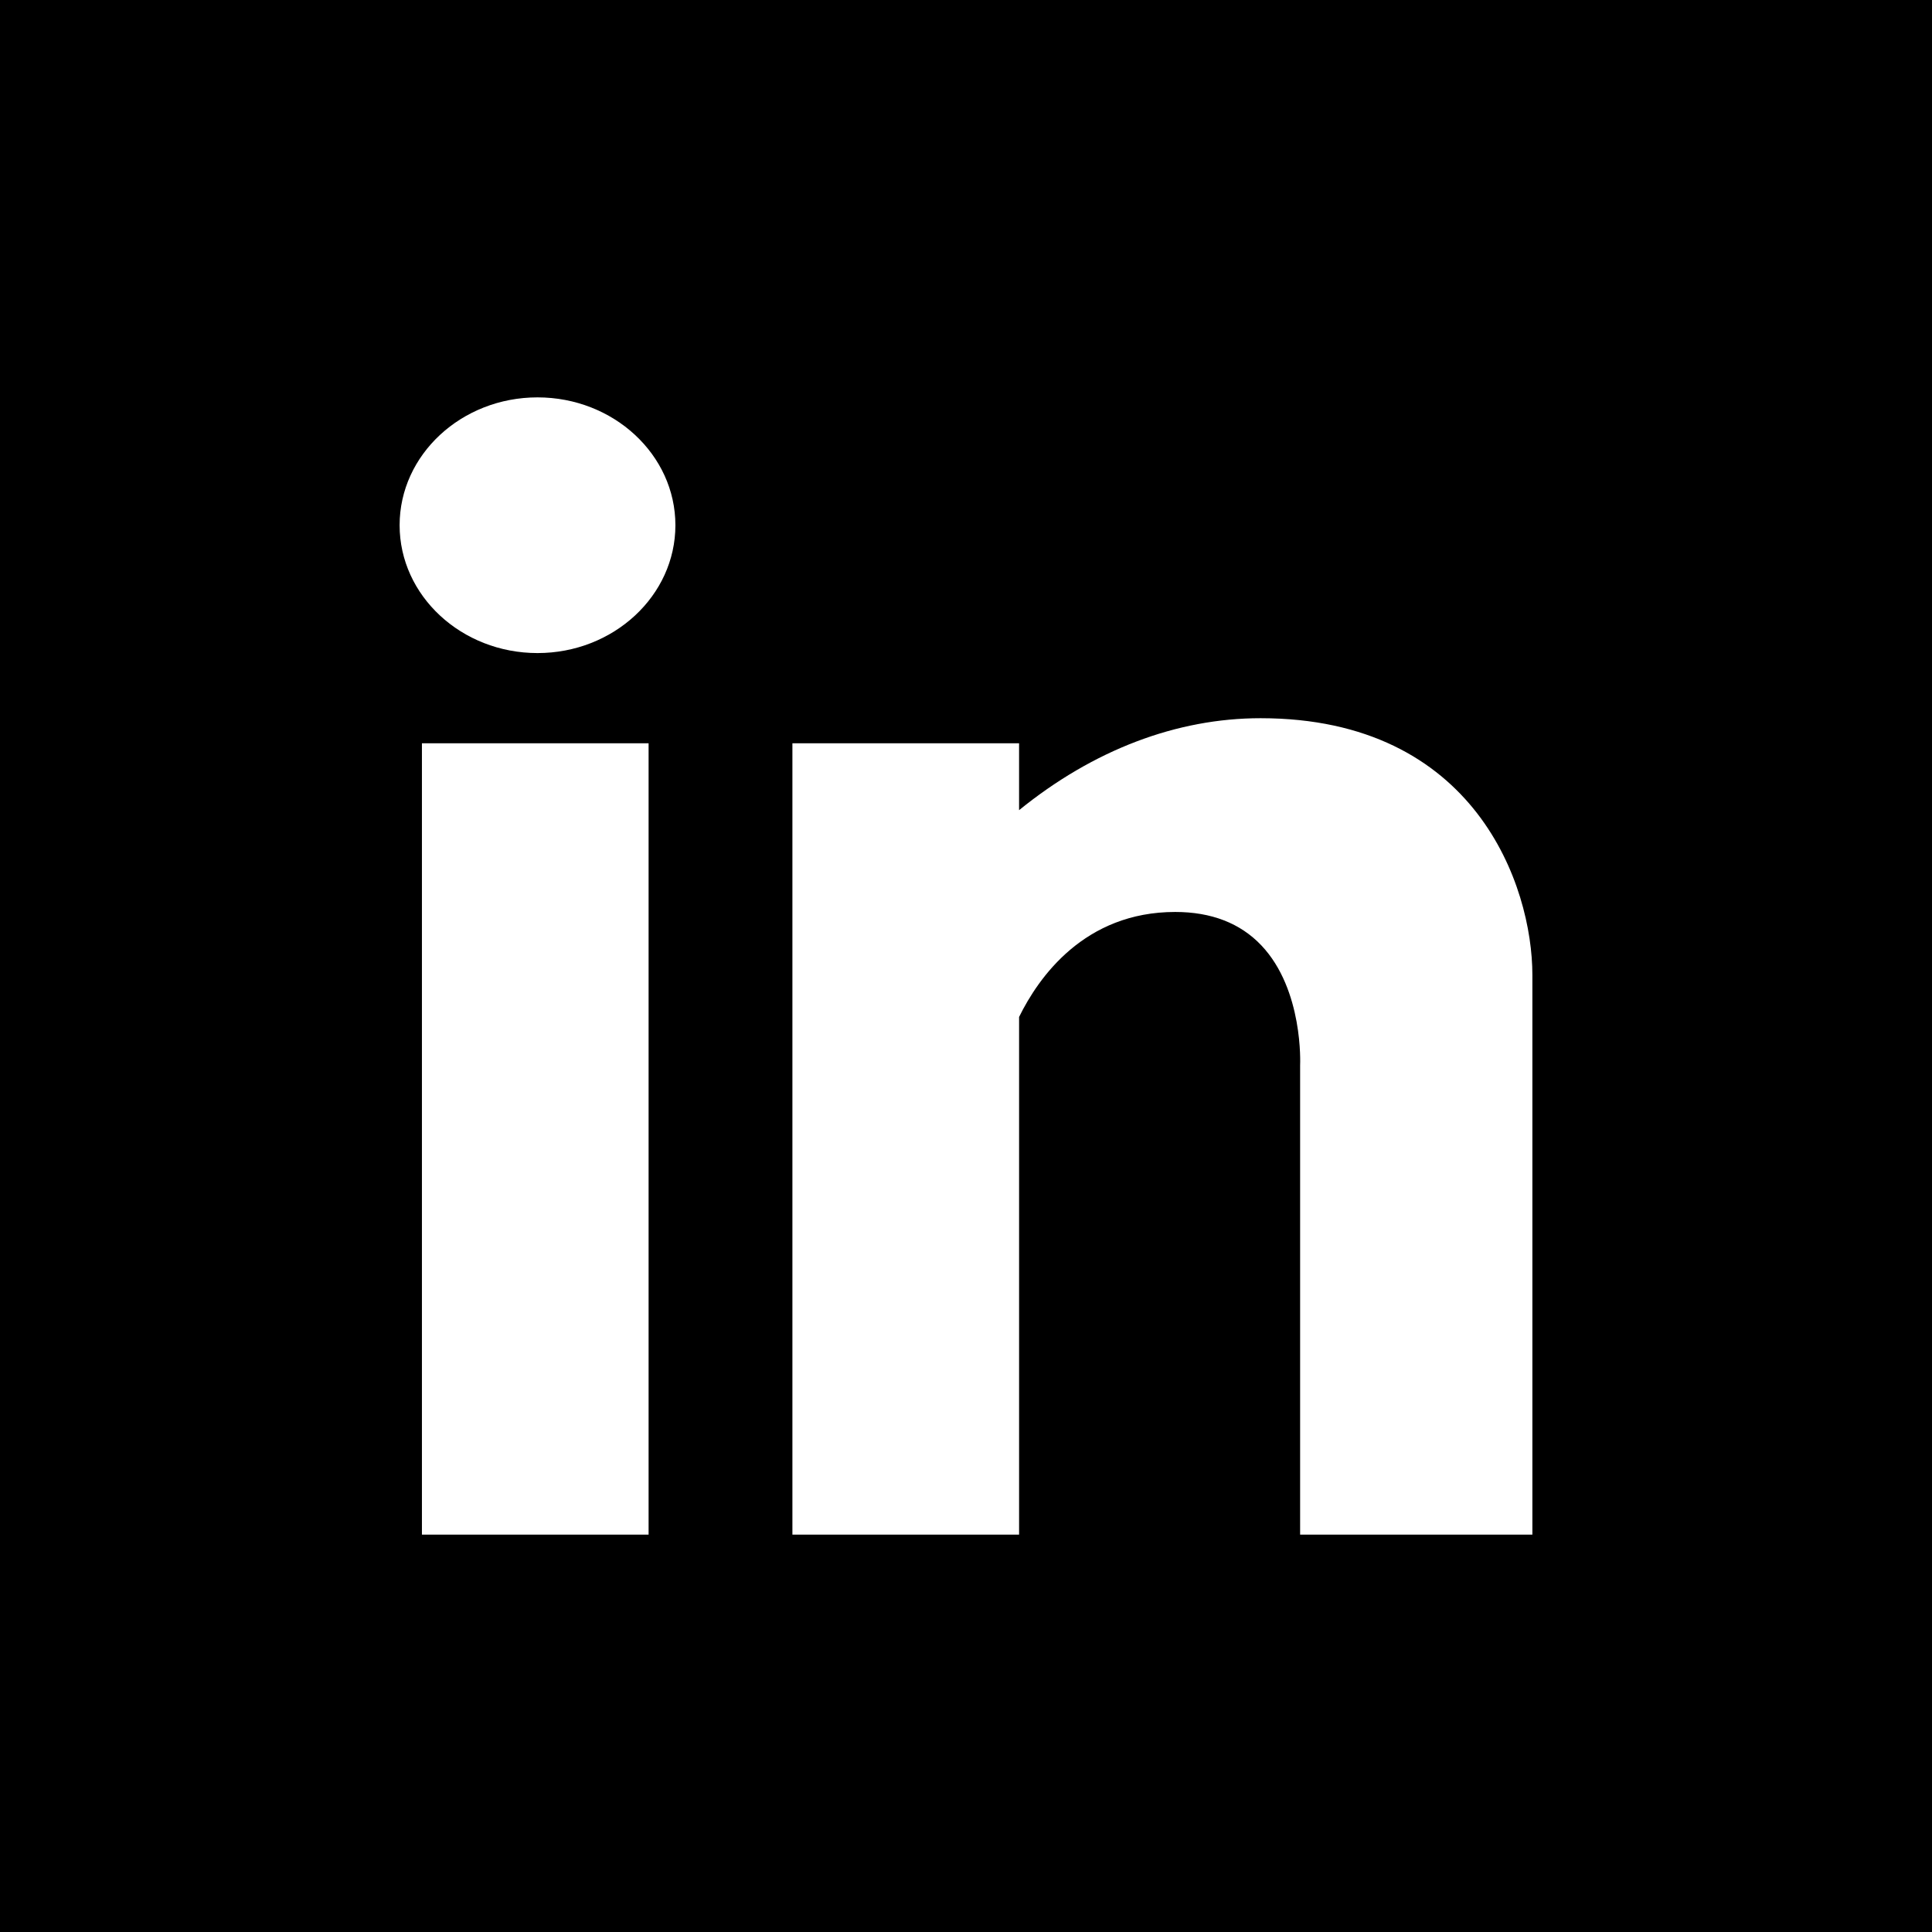
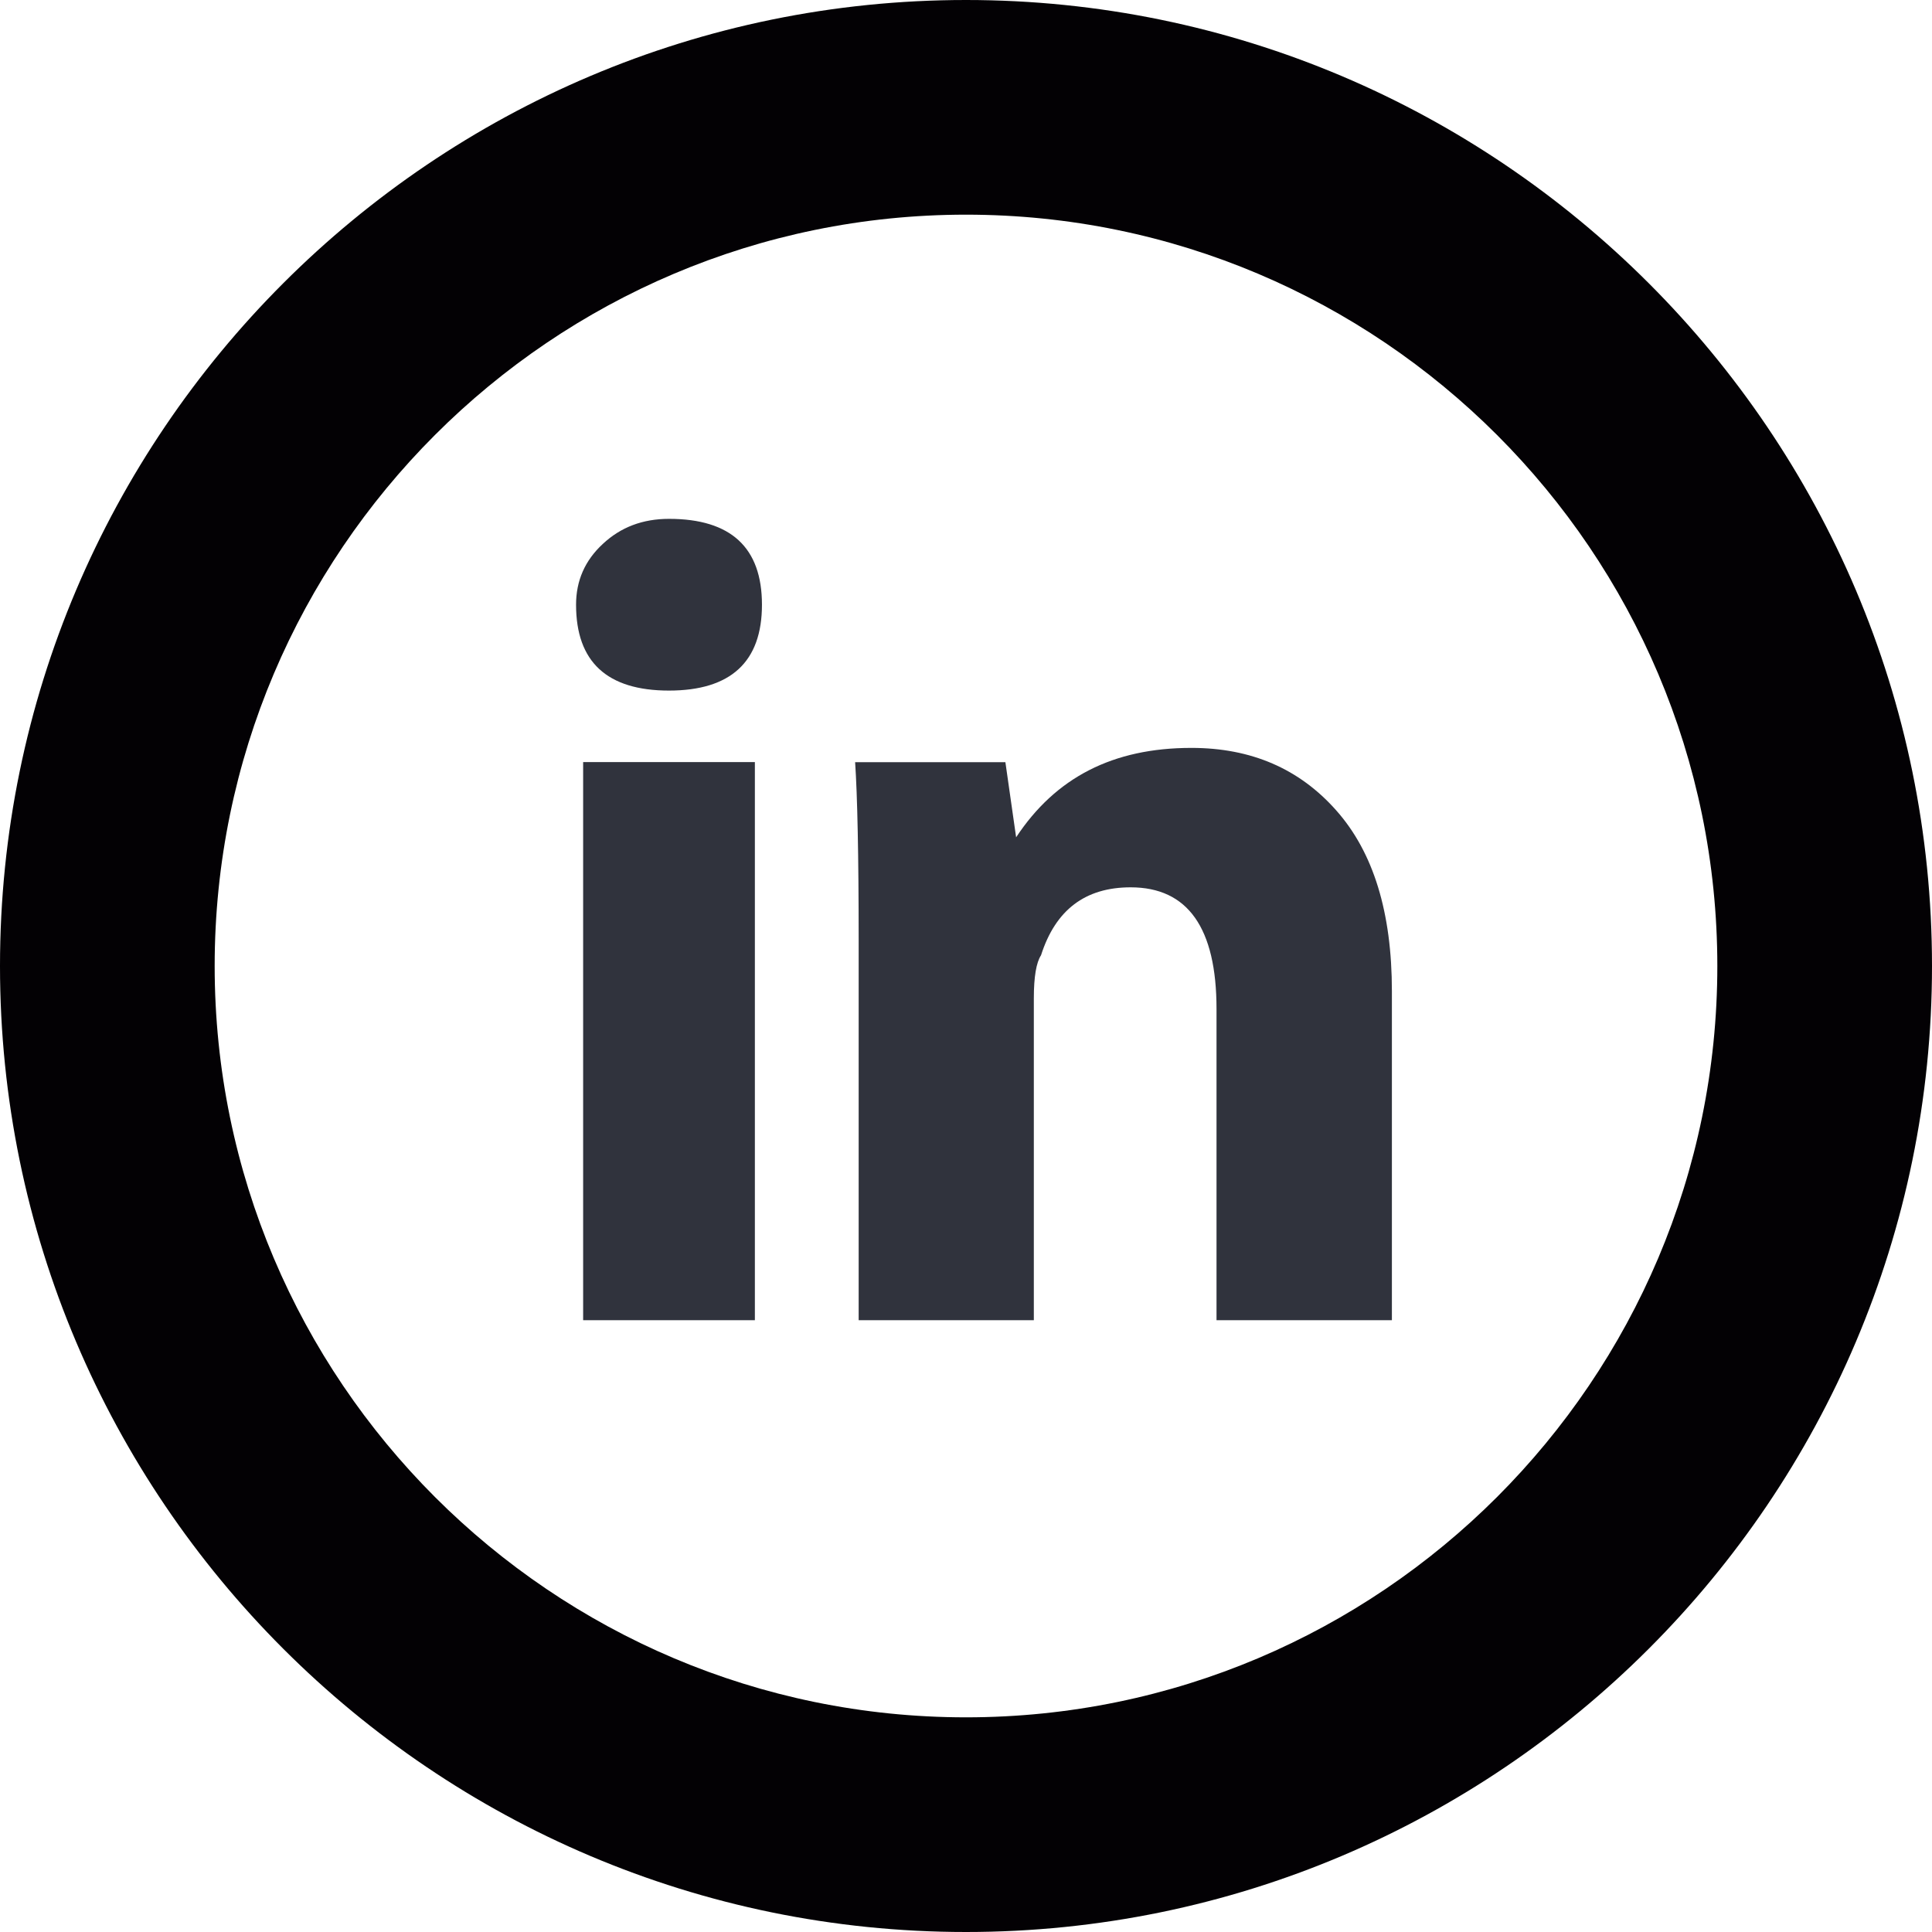
- <svg xmlns="http://www.w3.org/2000/svg" viewBox="0 0 242.667 242.667">
-   <path d="M0 0v242.667h242.667V0H0zm81.468 192.754H52.996V93.362h28.47v99.392zM67.513 82.028c-9.55 0-17.32-7.204-17.32-16.058s7.77-16.058 17.32-16.058 17.32 7.204 17.32 16.058-7.77 16.058-17.32 16.058zm124.96 110.726H163.3v-58.946c.007-.12.433-9.478-4.873-15.068-2.64-2.783-6.28-4.194-10.814-4.194-11.408 0-17.17 8.214-19.612 13.19v65.018H99.53V93.362H128v8.397c9.32-7.562 19.787-11.55 30.335-11.55 27.003 0 34.138 21.092 34.138 32.245v70.3z" />
+ <svg xmlns="http://www.w3.org/2000/svg" viewBox="0 0 18 18">
+   <path fill="#30333D" d="M7.033 12.3h-1.6V7.1h1.6v5.2zm-.8-5.866c-.577 0-.866-.267-.866-.8 0-.223.082-.412.25-.567.166-.155.37-.233.616-.233.577 0 .866.268.866.8s-.29.8-.867.8zm6.734 5.866h-1.633V9.4c0-.755-.268-1.133-.8-1.133-.423 0-.7.21-.835.633-.044.067-.067.2-.067.4v3H8V8.767c0-.8-.012-1.355-.033-1.666h1.4l.1.7c.367-.556.9-.833 1.633-.833.557 0 1.006.194 1.35.583.346.39.518.95.518 1.684V12.3z" />
+   <path d="M9 18c-4.963 0-9-4.037-9-9s4.037-9 9-9 9 4.037 9 9-4.037 9-9 9zM9 2C5.14 2 2 5.14 2 9s3.14 7 7 7 7-3.14 7-7-3.14-7-7-7z" fill="#030104" />
</svg>
